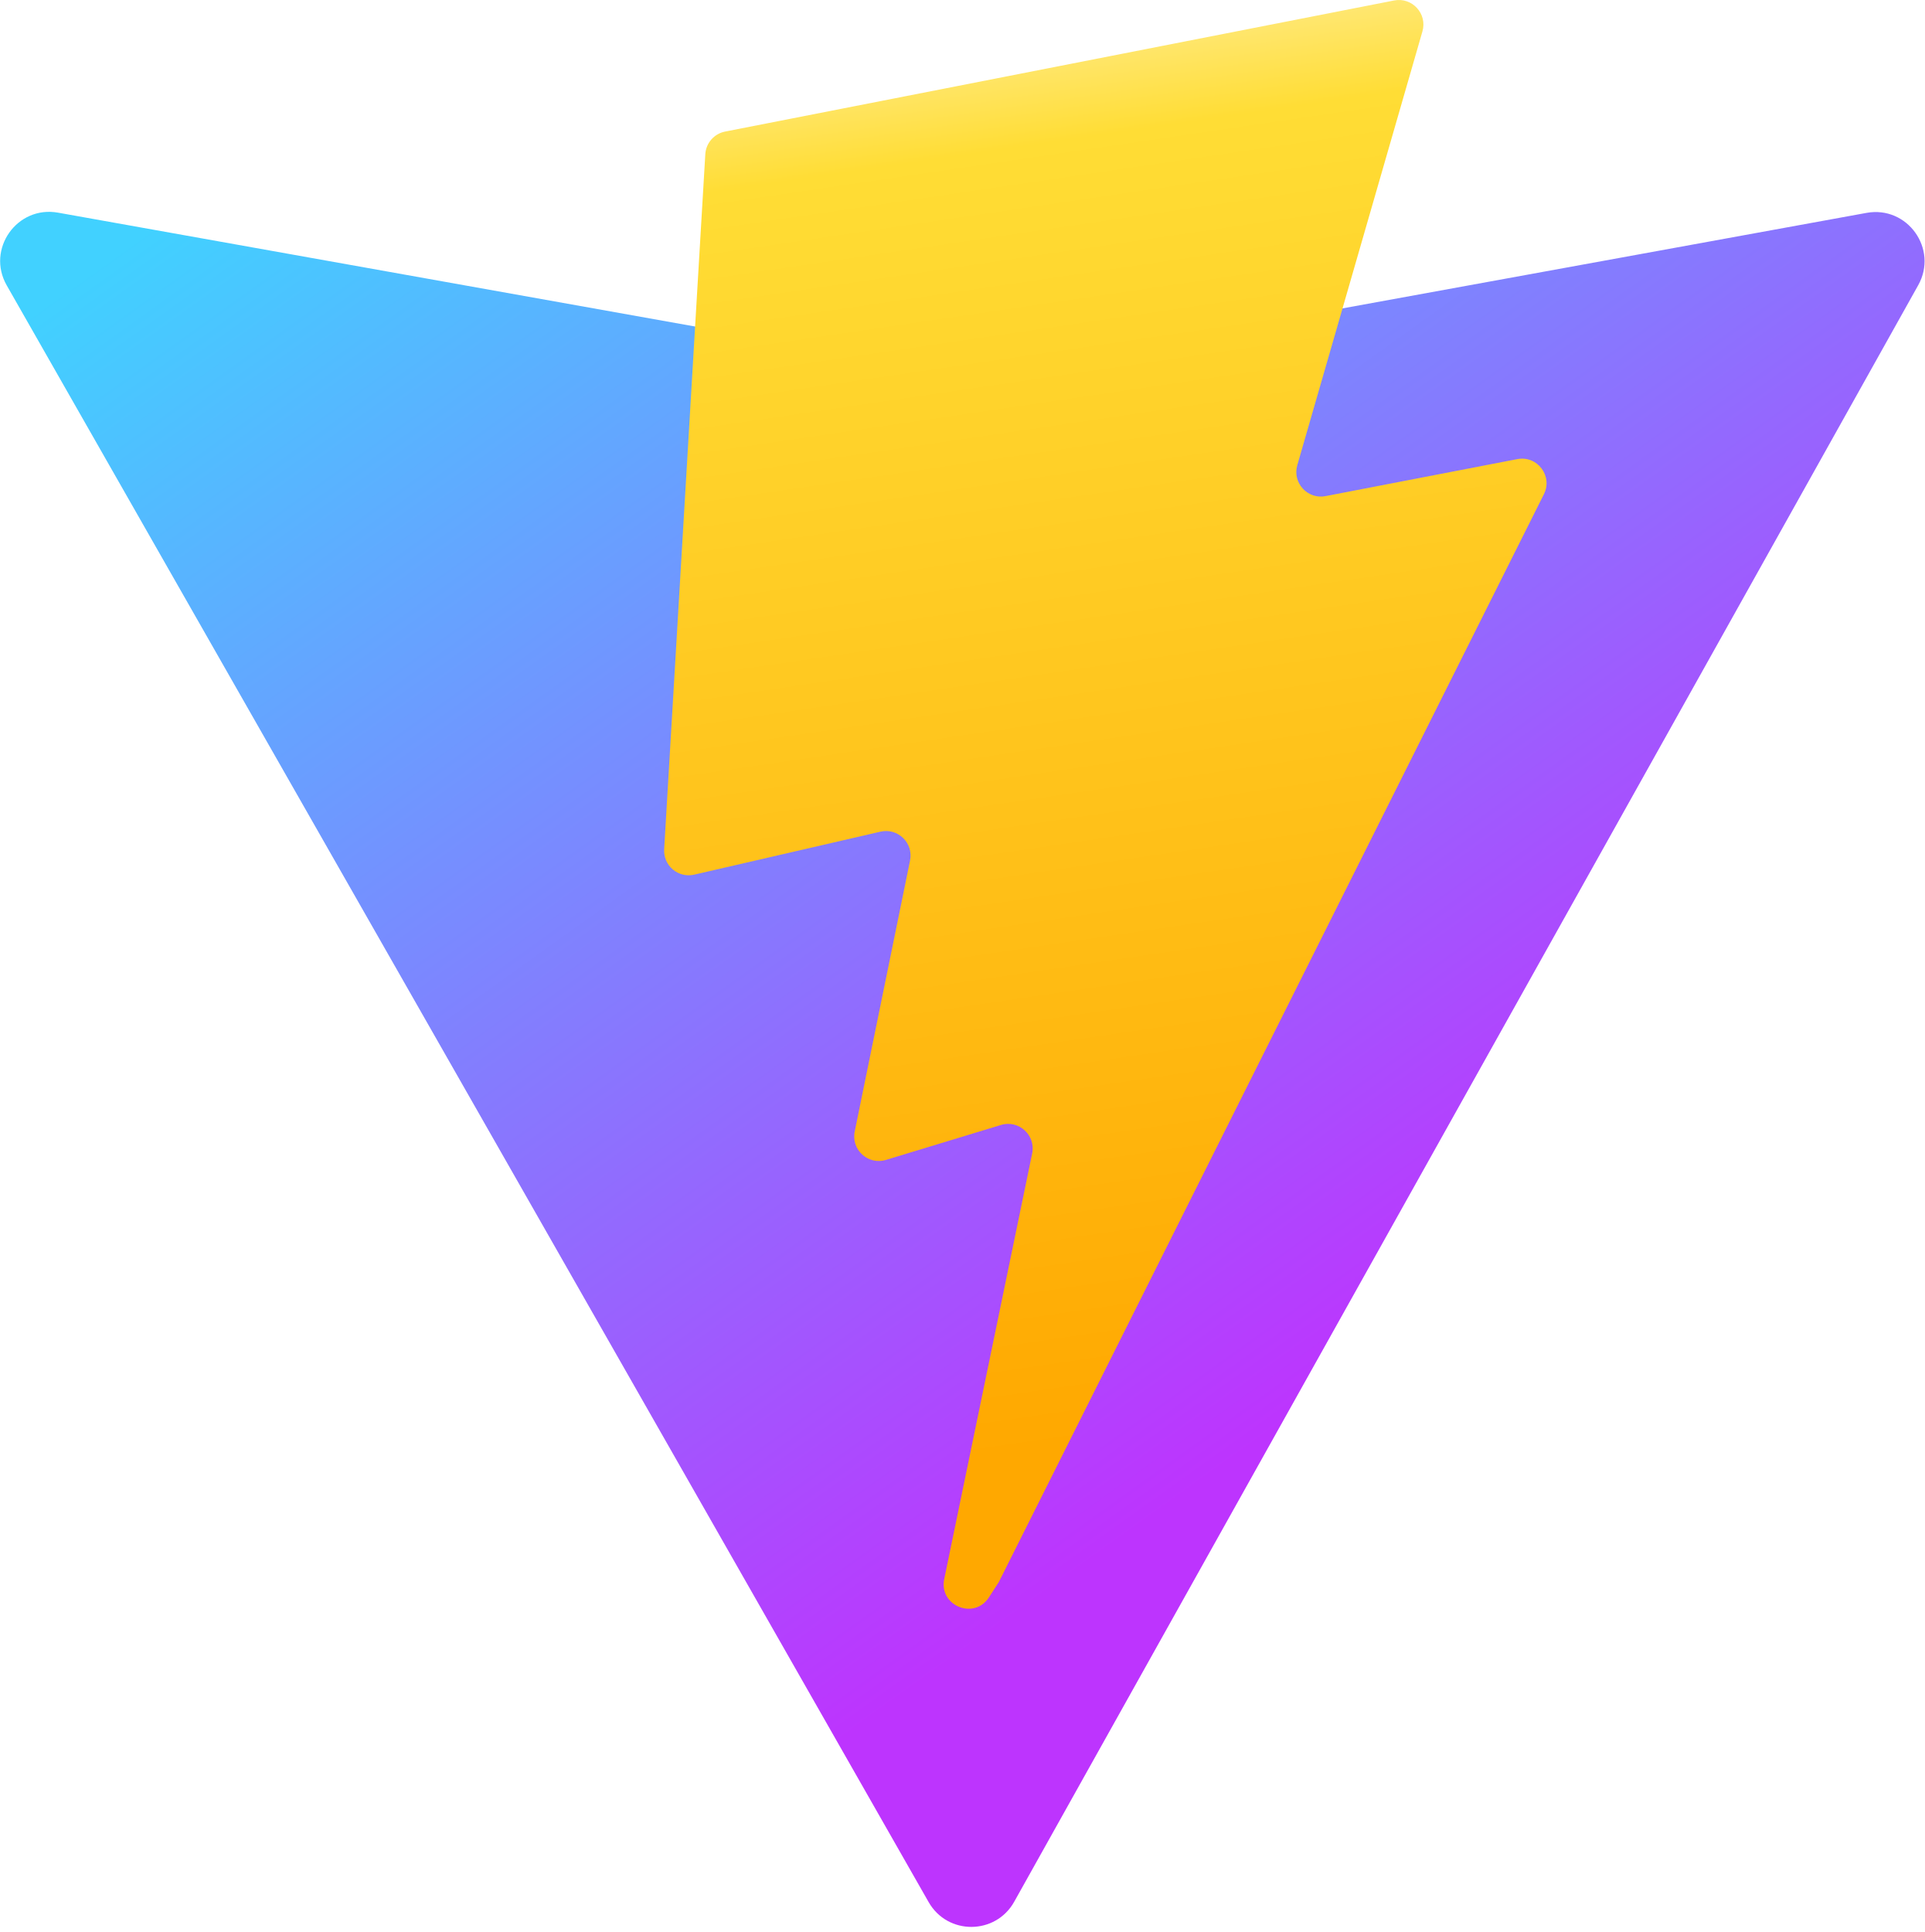
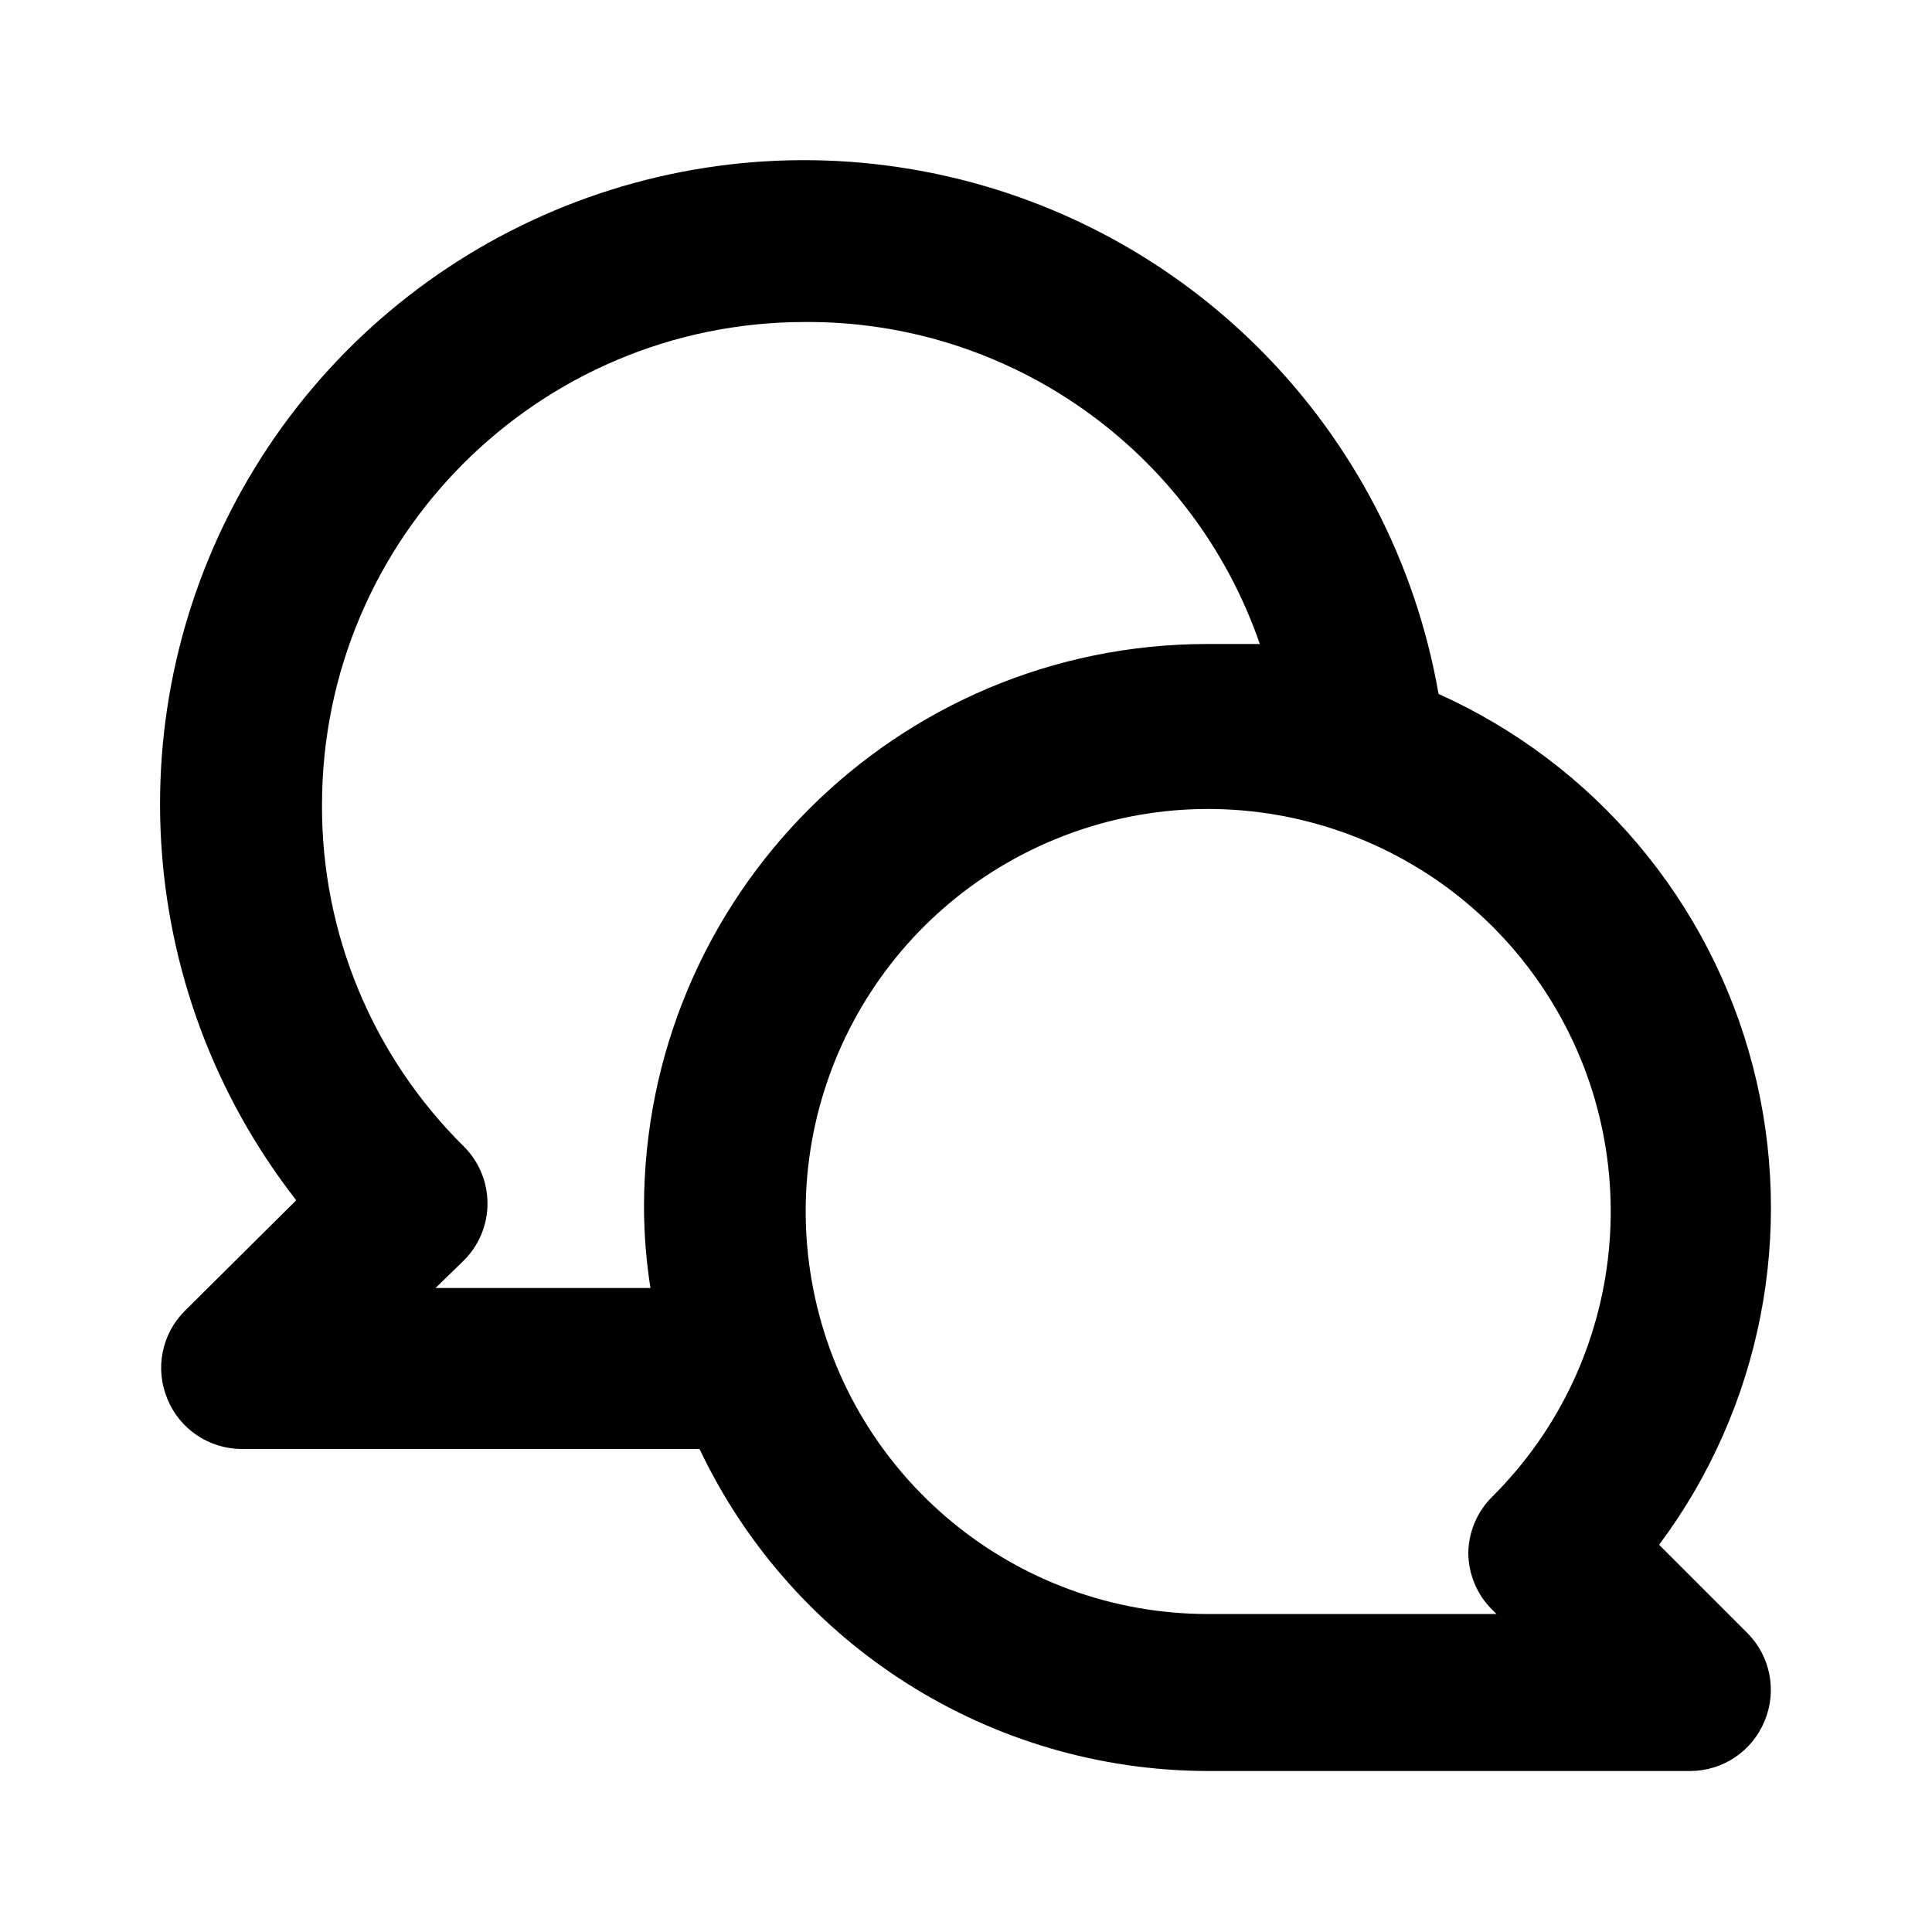
- <svg xmlns="http://www.w3.org/2000/svg" aria-hidden="true" role="img" class="iconify iconify--logos" width="31.88" height="32" preserveAspectRatio="xMidYMid meet" viewBox="0 0 256 257">
-   <defs>
-     <linearGradient id="IconifyId1813088fe1fbc01fb466" x1="-.828%" x2="57.636%" y1="7.652%" y2="78.411%">
-       <stop offset="0%" stop-color="#41D1FF" />
-       <stop offset="100%" stop-color="#BD34FE" />
-     </linearGradient>
-     <linearGradient id="IconifyId1813088fe1fbc01fb467" x1="43.376%" x2="50.316%" y1="2.242%" y2="89.03%">
-       <stop offset="0%" stop-color="#FFEA83" />
-       <stop offset="8.333%" stop-color="#FFDD35" />
-       <stop offset="100%" stop-color="#FFA800" />
-     </linearGradient>
-   </defs>
-   <path fill="url(#IconifyId1813088fe1fbc01fb466)" d="M255.153 37.938L134.897 252.976c-2.483 4.44-8.862 4.466-11.382.048L.875 37.958c-2.746-4.814 1.371-10.646 6.827-9.67l120.385 21.517a6.537 6.537 0 0 0 2.322-.004l117.867-21.483c5.438-.991 9.574 4.796 6.877 9.62Z" />
-   <path fill="url(#IconifyId1813088fe1fbc01fb467)" d="M185.432.063L96.44 17.501a3.268 3.268 0 0 0-2.634 3.014l-5.474 92.456a3.268 3.268 0 0 0 3.997 3.378l24.777-5.718c2.318-.535 4.413 1.507 3.936 3.838l-7.361 36.047c-.495 2.426 1.782 4.5 4.151 3.78l15.304-4.649c2.372-.72 4.652 1.36 4.15 3.788l-11.698 56.621c-.732 3.542 3.979 5.473 5.943 2.437l1.313-2.028l72.516-144.72c1.215-2.423-.88-5.186-3.54-4.672l-25.505 4.922c-2.396.462-4.435-1.77-3.759-4.114l16.646-57.705c.677-2.35-1.37-4.583-3.769-4.113Z" />
+ <svg xmlns="http://www.w3.org/2000/svg" viewBox="0 0 24 24" id="chat">
+   <path d="M20.61,19.19A7,7,0,0,0,17.87,8.62,8,8,0,1,0,3.68,14.91L2.29,16.29a1,1,0,0,0-.21,1.09A1,1,0,0,0,3,18H8.69A7,7,0,0,0,15,22h6a1,1,0,0,0,.92-.62,1,1,0,0,0-.21-1.09ZM8,15a6.63,6.63,0,0,0,.08,1H5.41l.35-.34a1,1,0,0,0,0-1.42A5.93,5.93,0,0,1,4,10a6,6,0,0,1,6-6,5.94,5.94,0,0,1,5.65,4c-.22,0-.43,0-.65,0A7,7,0,0,0,8,15ZM18.54,20l.05.05H15a5,5,0,1,1,3.54-1.46,1,1,0,0,0-.3.7A1,1,0,0,0,18.54,20Z" />
</svg>
